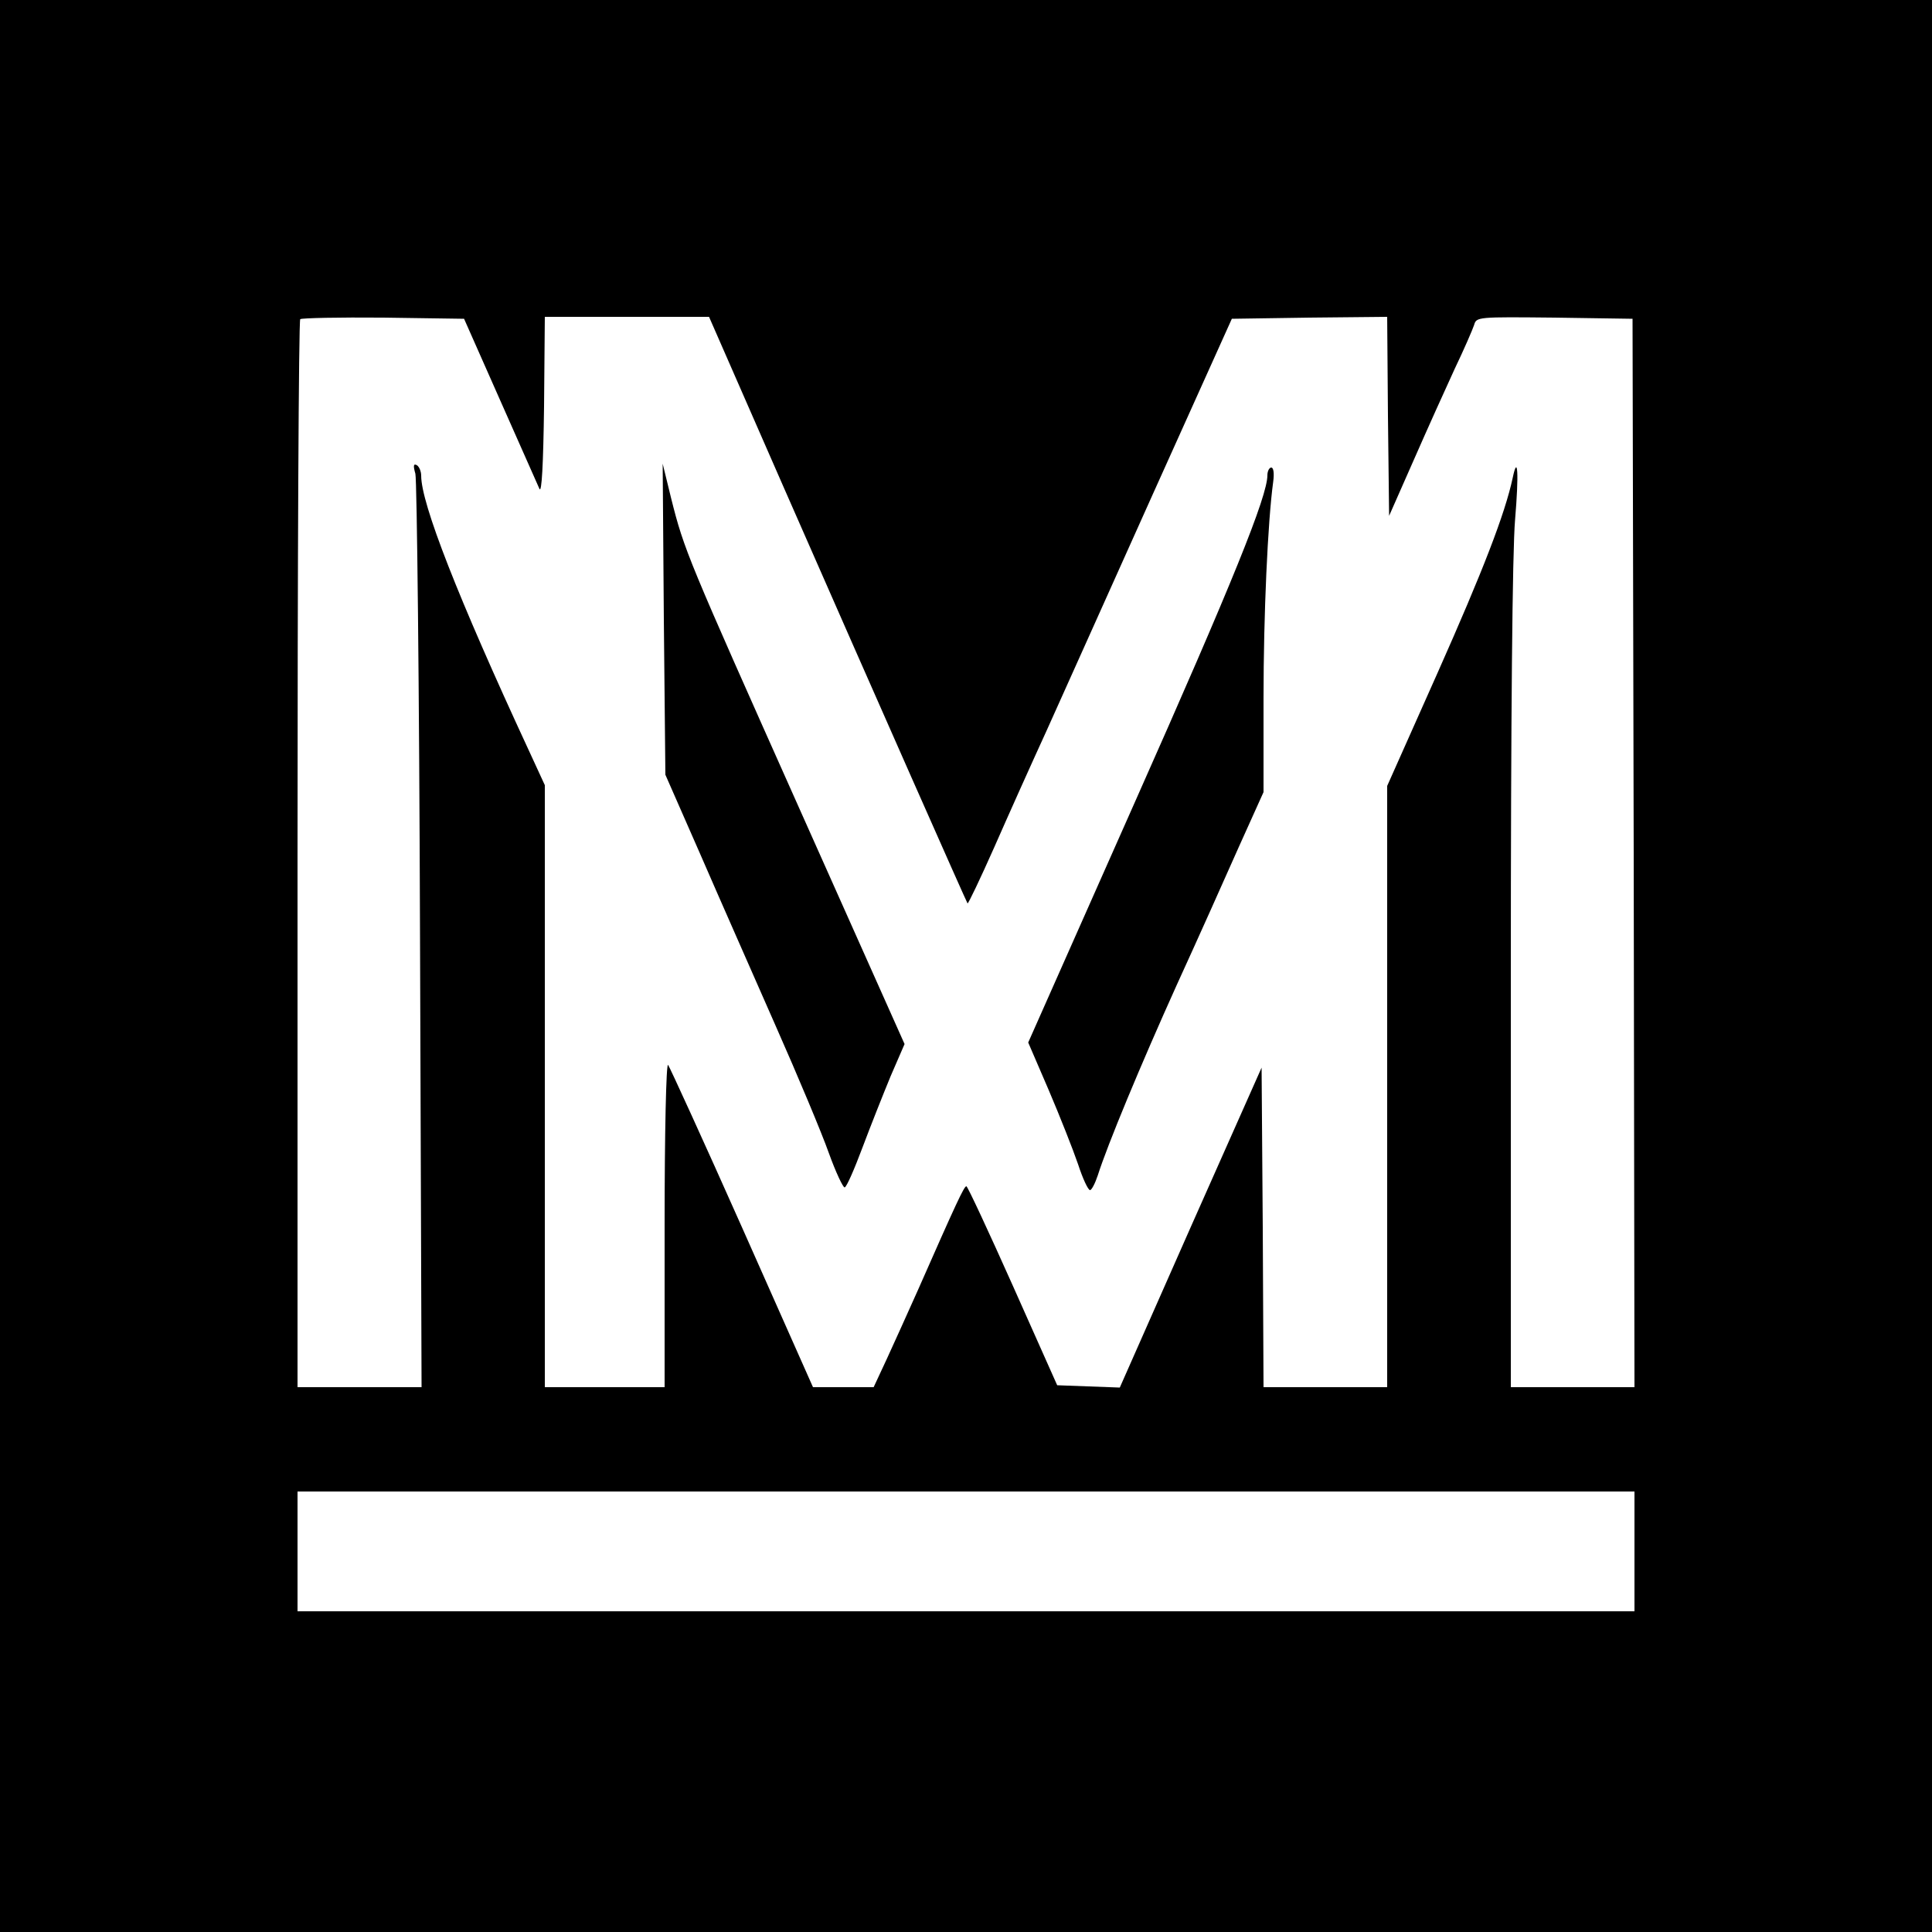
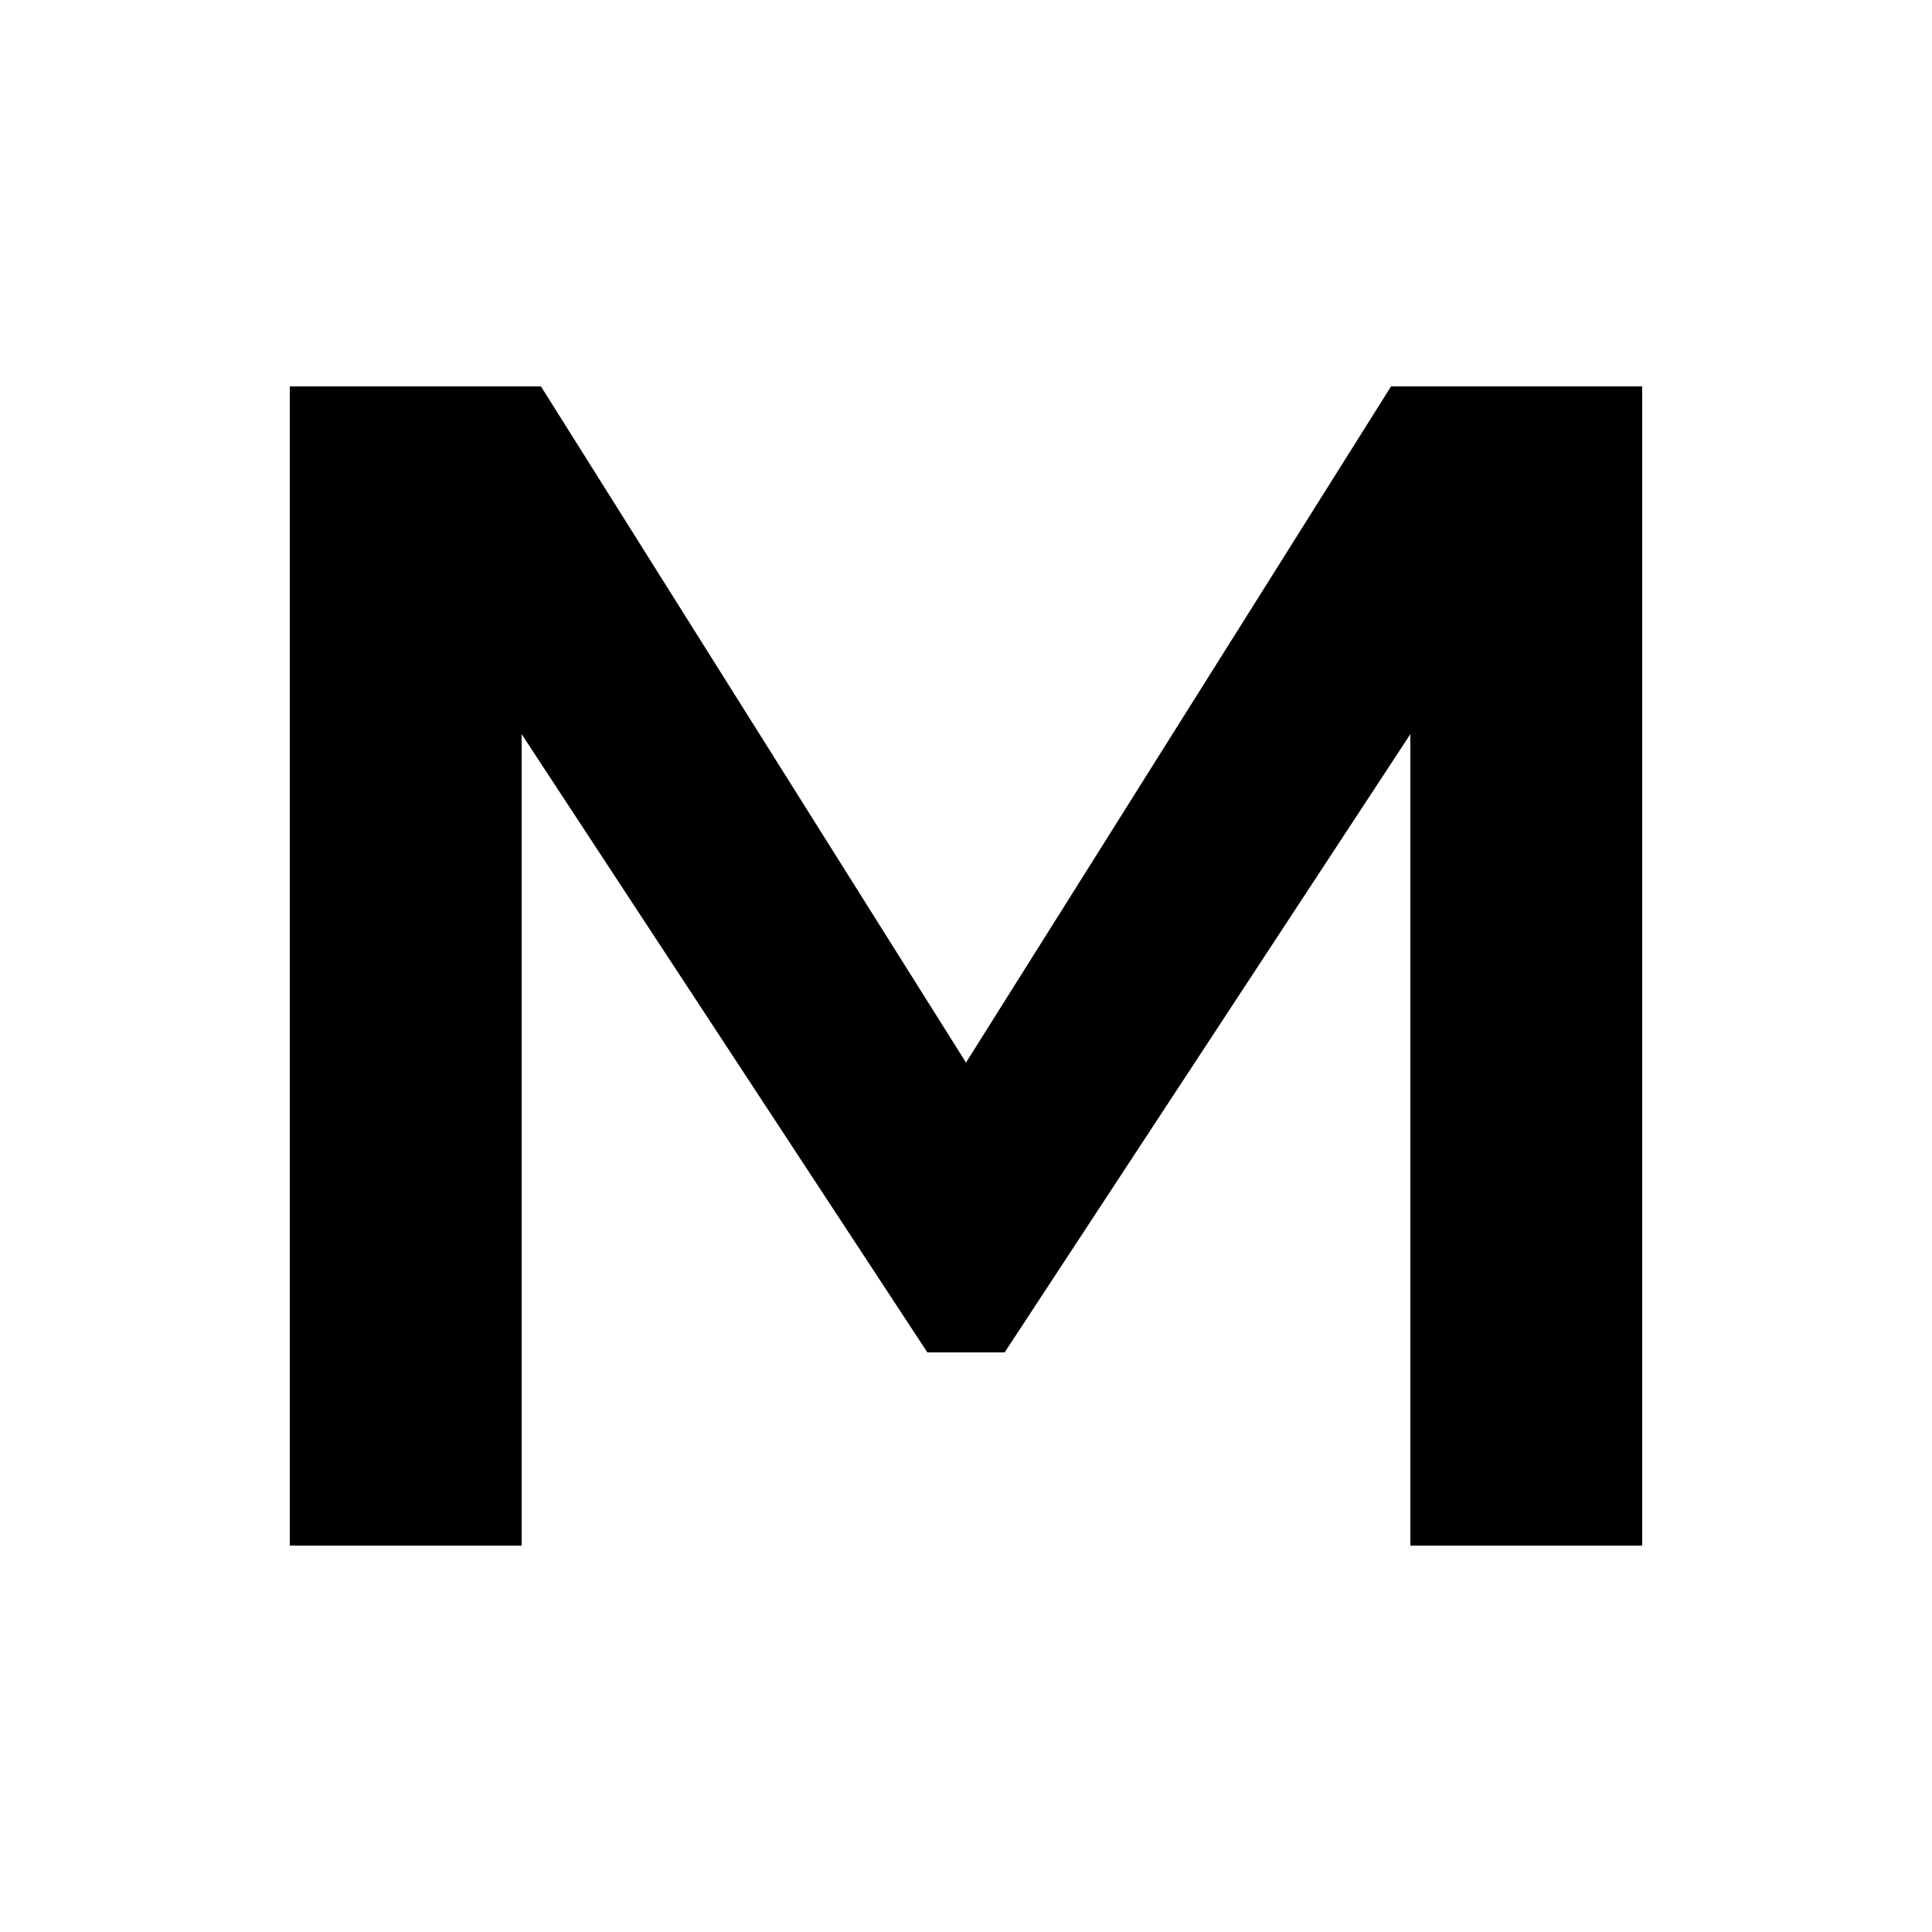
- <svg xmlns="http://www.w3.org/2000/svg" version="1.0" width="500pt" height="500pt" viewBox="0 0 500 500" preserveAspectRatio="xMidYMid meet">
-   <g transform="translate(0,500) scale(0.1,-0.1)" fill="#000000" stroke="none">
-     <path d="M0 2500 l0 -2500 2500 0 2500 0 0 2500 0 2500 -2500 0 -2500 0 0 -2500z m1294 1465 c51 -115 97 -219 102 -230 6 -13 10 63 12 213 l2 232 213 0 212 0 194 -443 c248 -565 472 -1071 475 -1075 2 -1 33 64 69 145 36 82 97 218 136 303 38 85 162 360 274 610 l205 455 201 3 201 2 2 -257 3 -258 64 145 c35 80 83 186 106 236 24 50 46 101 50 113 6 21 9 21 208 19 l202 -3 3 -1382 2 -1383 -160 0 -160 0 0 1059 c0 675 4 1106 11 1186 10 120 7 171 -6 109 -20 -94 -78 -243 -194 -504 l-131 -294 0 -778 0 -778 -160 0 -160 0 -2 414 -3 413 -184 -414 -183 -414 -81 3 -81 3 -115 258 c-63 141 -117 257 -120 257 -6 0 -26 -43 -126 -270 -26 -58 -62 -138 -80 -177 l-34 -73 -78 0 -79 0 -183 412 c-101 227 -188 417 -192 422 -5 6 -9 -178 -9 -412 l0 -422 -155 0 -155 0 0 779 0 779 -41 89 c-185 399 -279 640 -279 712 0 11 -5 23 -11 27 -9 5 -10 -1 -4 -22 4 -16 10 -554 12 -1196 l4 -1168 -160 0 -161 0 0 1378 c0 758 3 1382 7 1386 4 3 101 5 215 4 l209 -3 93 -210z m2936 -2980 l0 -155 -1730 0 -1730 0 0 155 0 155 1730 0 1730 0 0 -155z" />
-     <path d="M1718 3397 l4 -402 90 -205 c49 -113 137 -312 195 -444 58 -131 120 -279 138 -330 18 -50 37 -90 41 -89 5 1 25 47 46 103 21 56 54 139 73 185 l36 83 -272 609 c-291 652 -298 668 -332 803 l-22 90 3 -403z" />
-     <path d="M3280 3770 c0 -54 -90 -277 -343 -846 l-276 -622 53 -123 c29 -68 63 -154 76 -192 12 -37 26 -67 31 -67 4 0 13 17 20 38 25 79 111 286 204 492 54 118 126 279 161 358 l64 142 0 243 c0 217 11 458 25 560 3 22 1 37 -5 37 -5 0 -10 -9 -10 -20z" />
+ <svg xmlns="http://www.w3.org/2000/svg" version="1.1" width="100pt" height="100pt" viewBox="0 0 100 100" preserveAspectRatio="xMidYMid meet">
+   <g fill="#000000" stroke="none">
+     <path d="M15 80 L15 20 L28 20 L50 55 L72 20 L85 20 L85 80 L73 80 L73 38 L52 70 L48 70 L27 38 L27 80 Z" />
  </g>
</svg>
